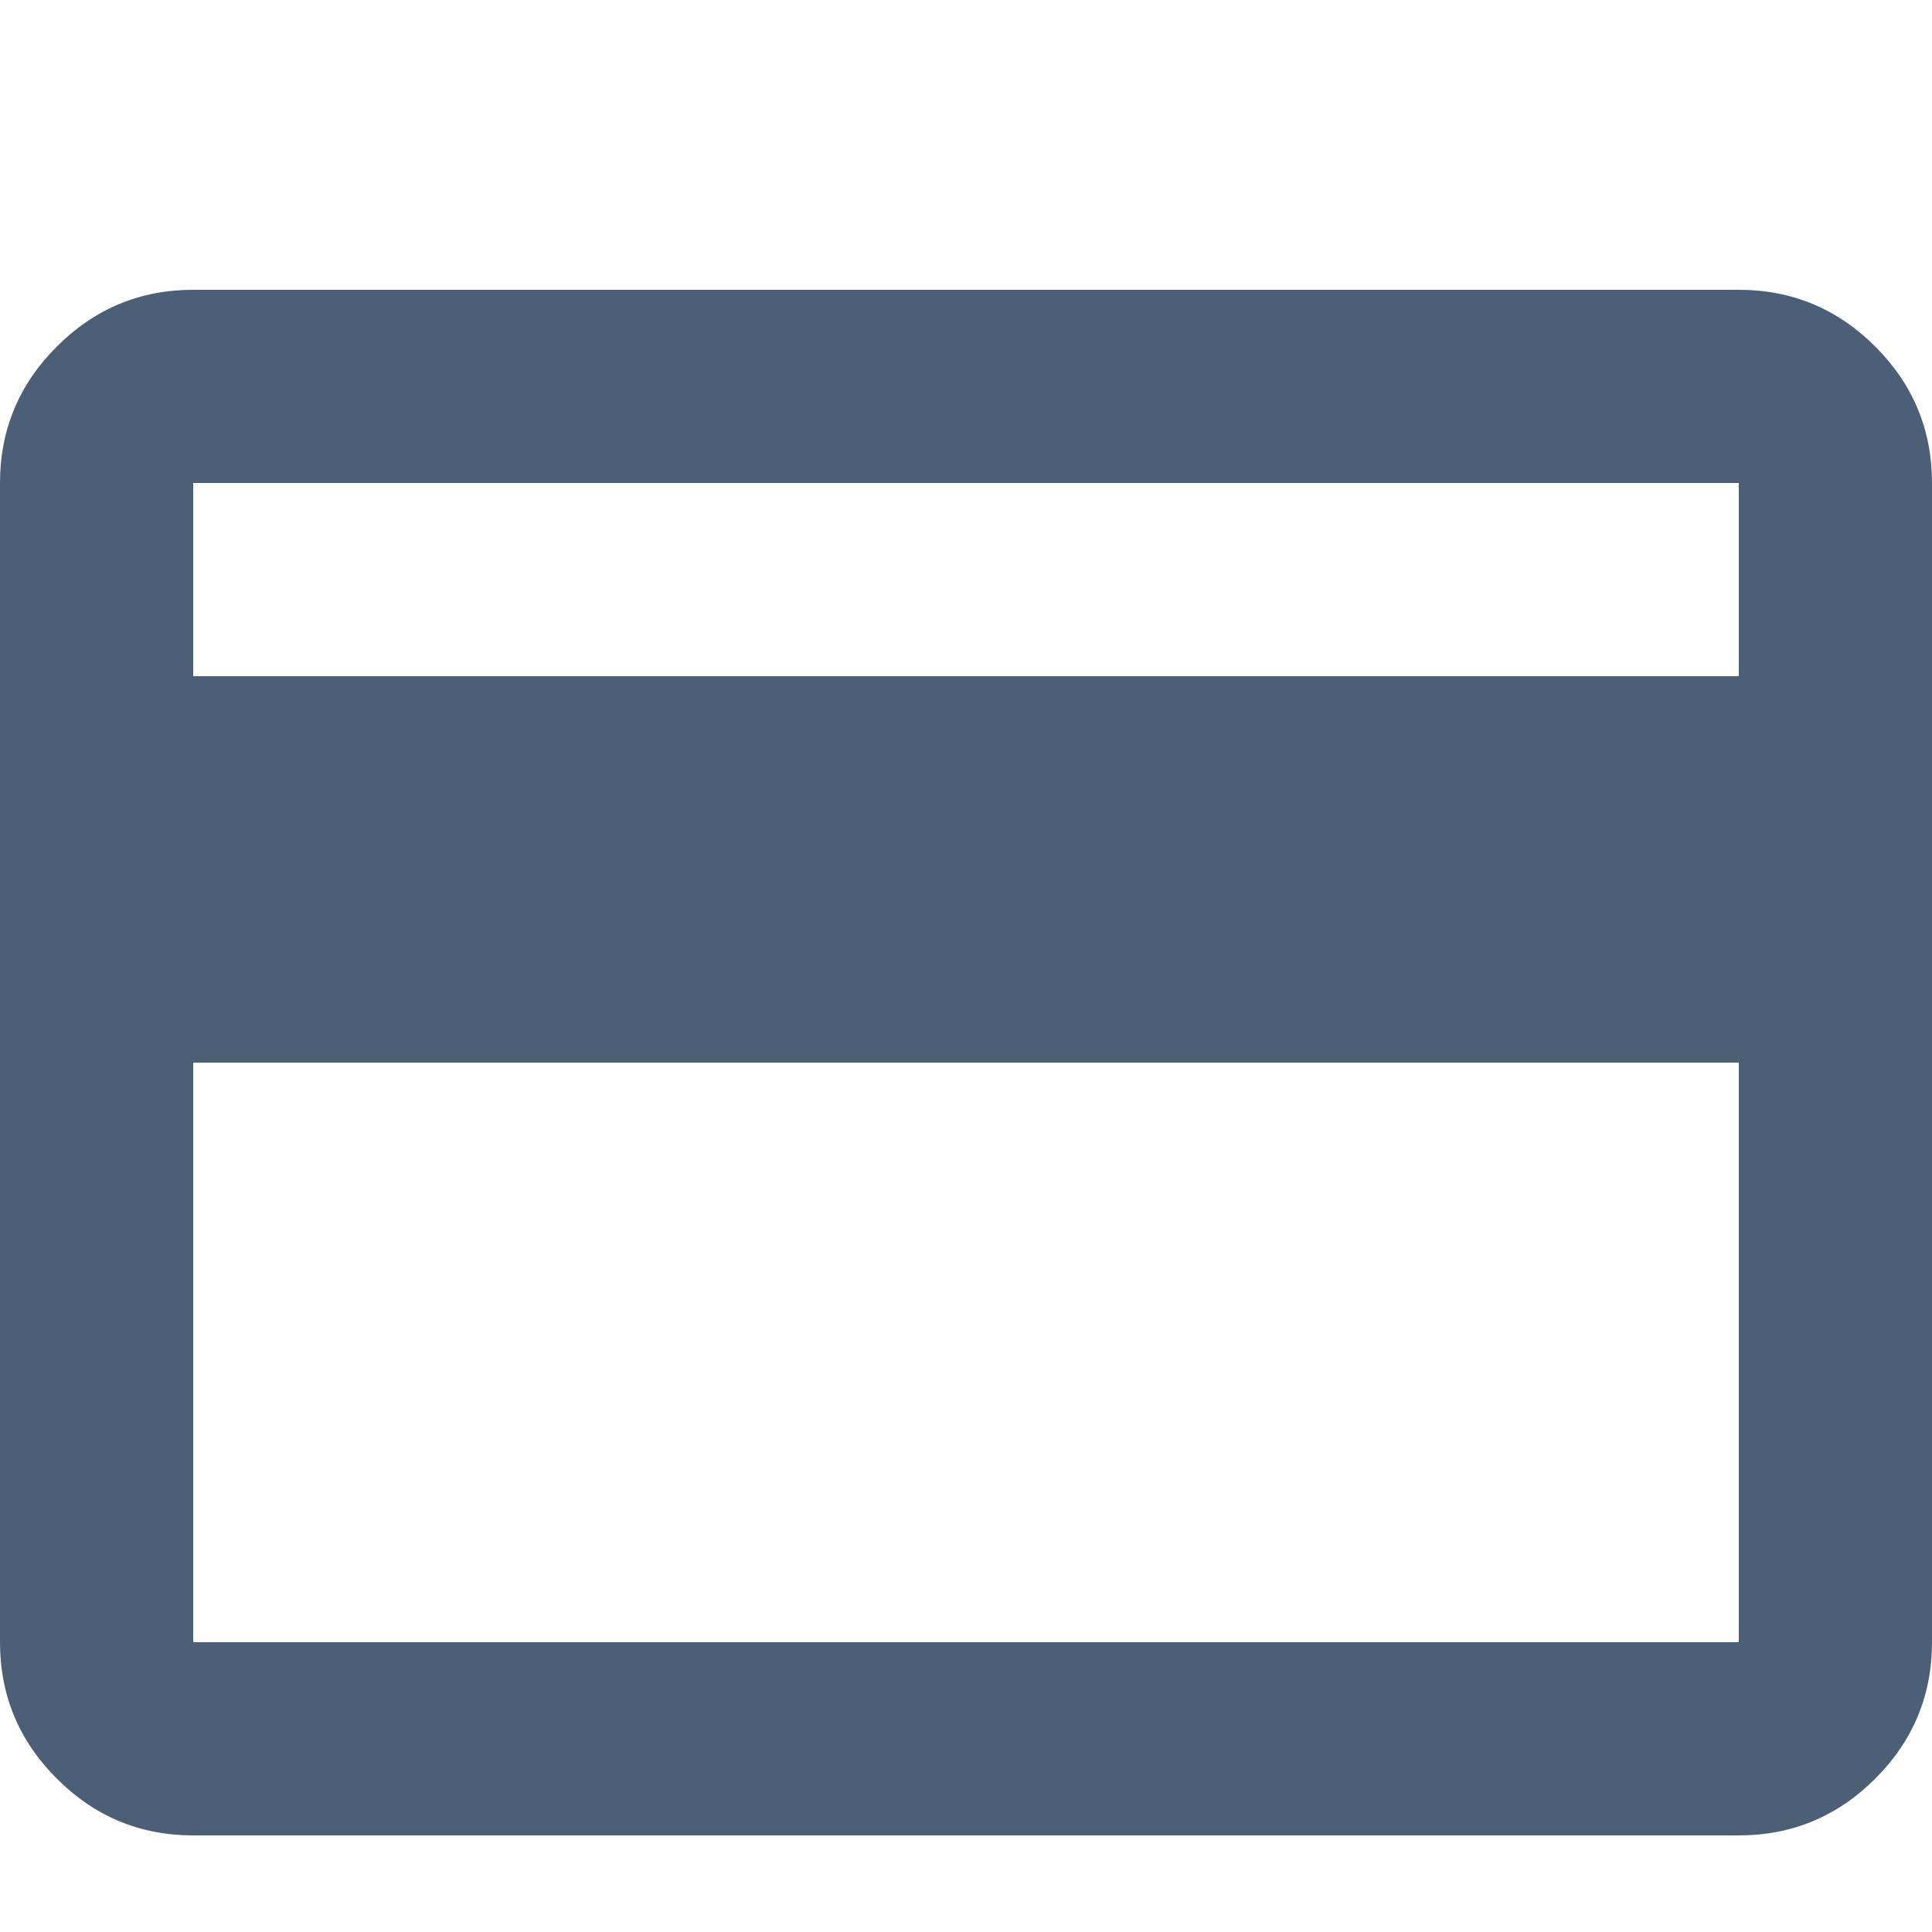
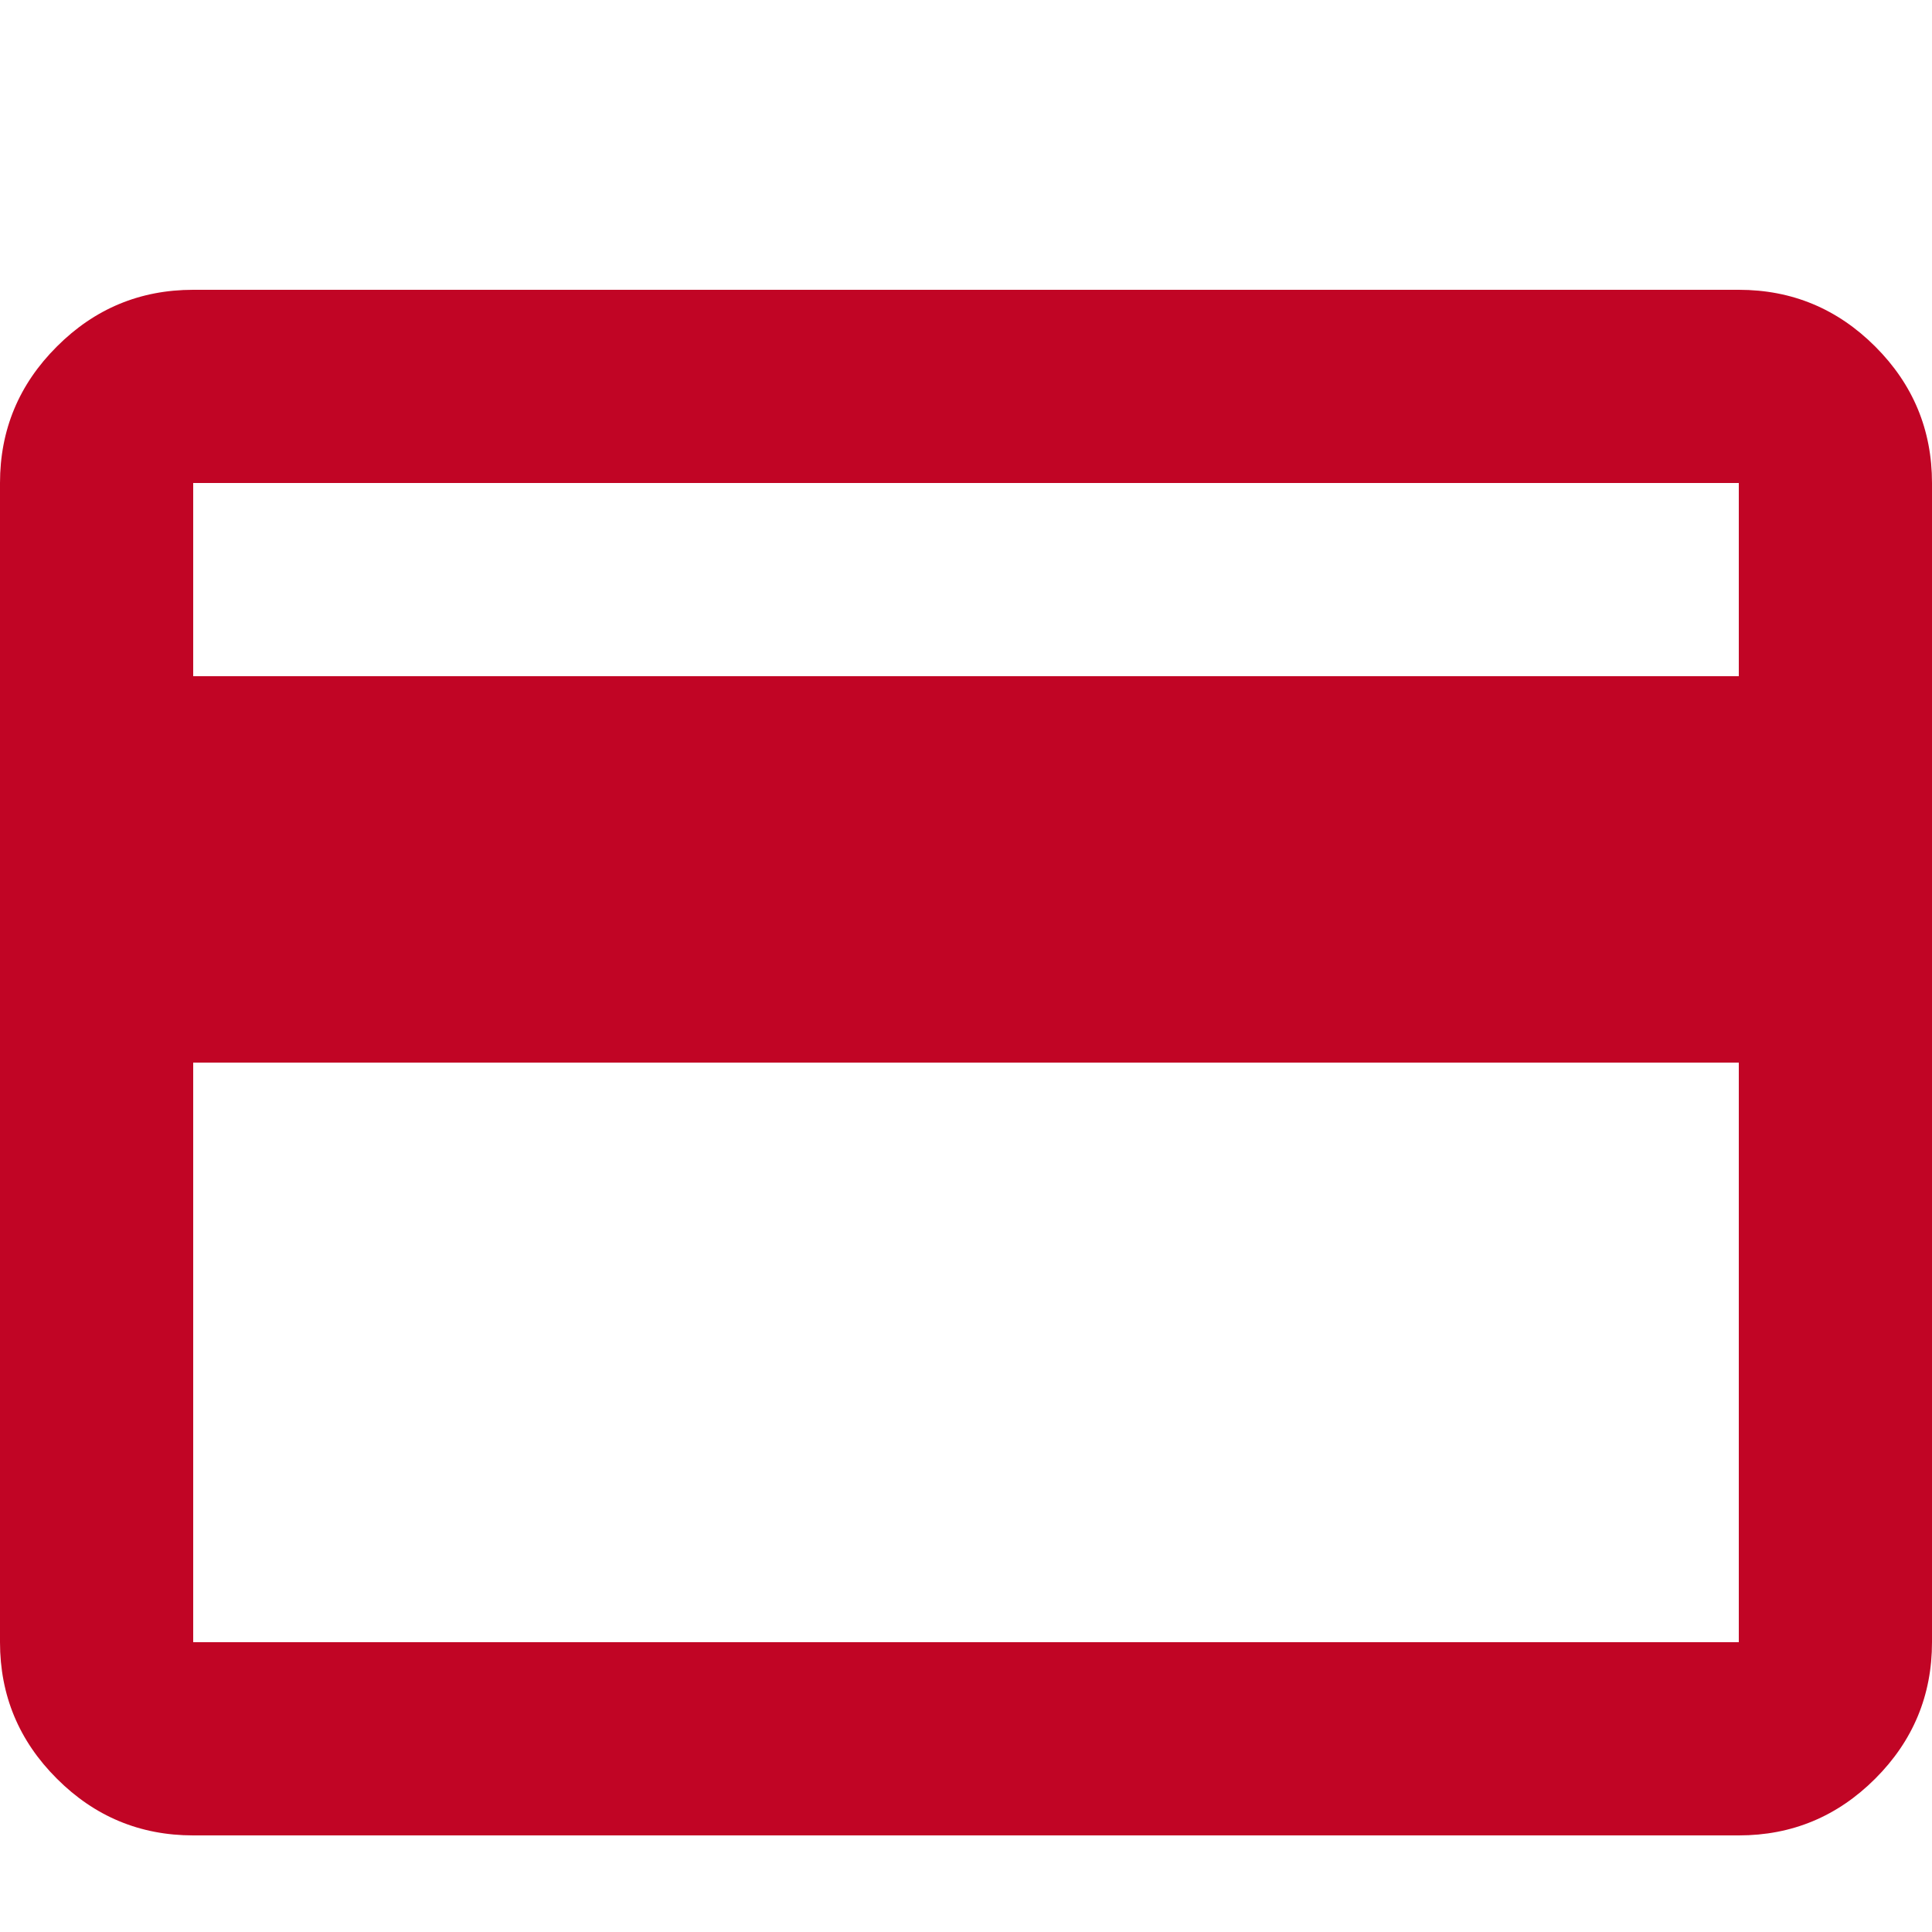
<svg xmlns="http://www.w3.org/2000/svg" width="25" height="25" viewBox="0 -3 20 20" fill="none">
-   <path d="M20 2V14C20 14.55 19.804 15.021 19.413 15.412C19.021 15.804 18.55 16 18 16H2C1.45 16 0.979 15.804 0.588 15.412C0.196 15.021 0 14.55 0 14V2C0 1.45 0.196 0.979 0.588 0.588C0.979 0.196 1.45 0 2 0H18C18.55 0 19.021 0.196 19.413 0.588C19.804 0.979 20 1.45 20 2ZM2 4H18V2H2V4ZM2 8V14H18V8H2Z" fill="#4B5F76" />
+   <path d="M20 2V14C20 14.55 19.804 15.021 19.413 15.412C19.021 15.804 18.55 16 18 16H2C1.45 16 0.979 15.804 0.588 15.412C0.196 15.021 0 14.55 0 14V2C0 1.45 0.196 0.979 0.588 0.588C0.979 0.196 1.45 0 2 0H18C18.55 0 19.021 0.196 19.413 0.588C19.804 0.979 20 1.45 20 2ZM2 4H18V2H2V4ZM2 8V14H18V8H2Z" fill="#C10525" />
</svg>
